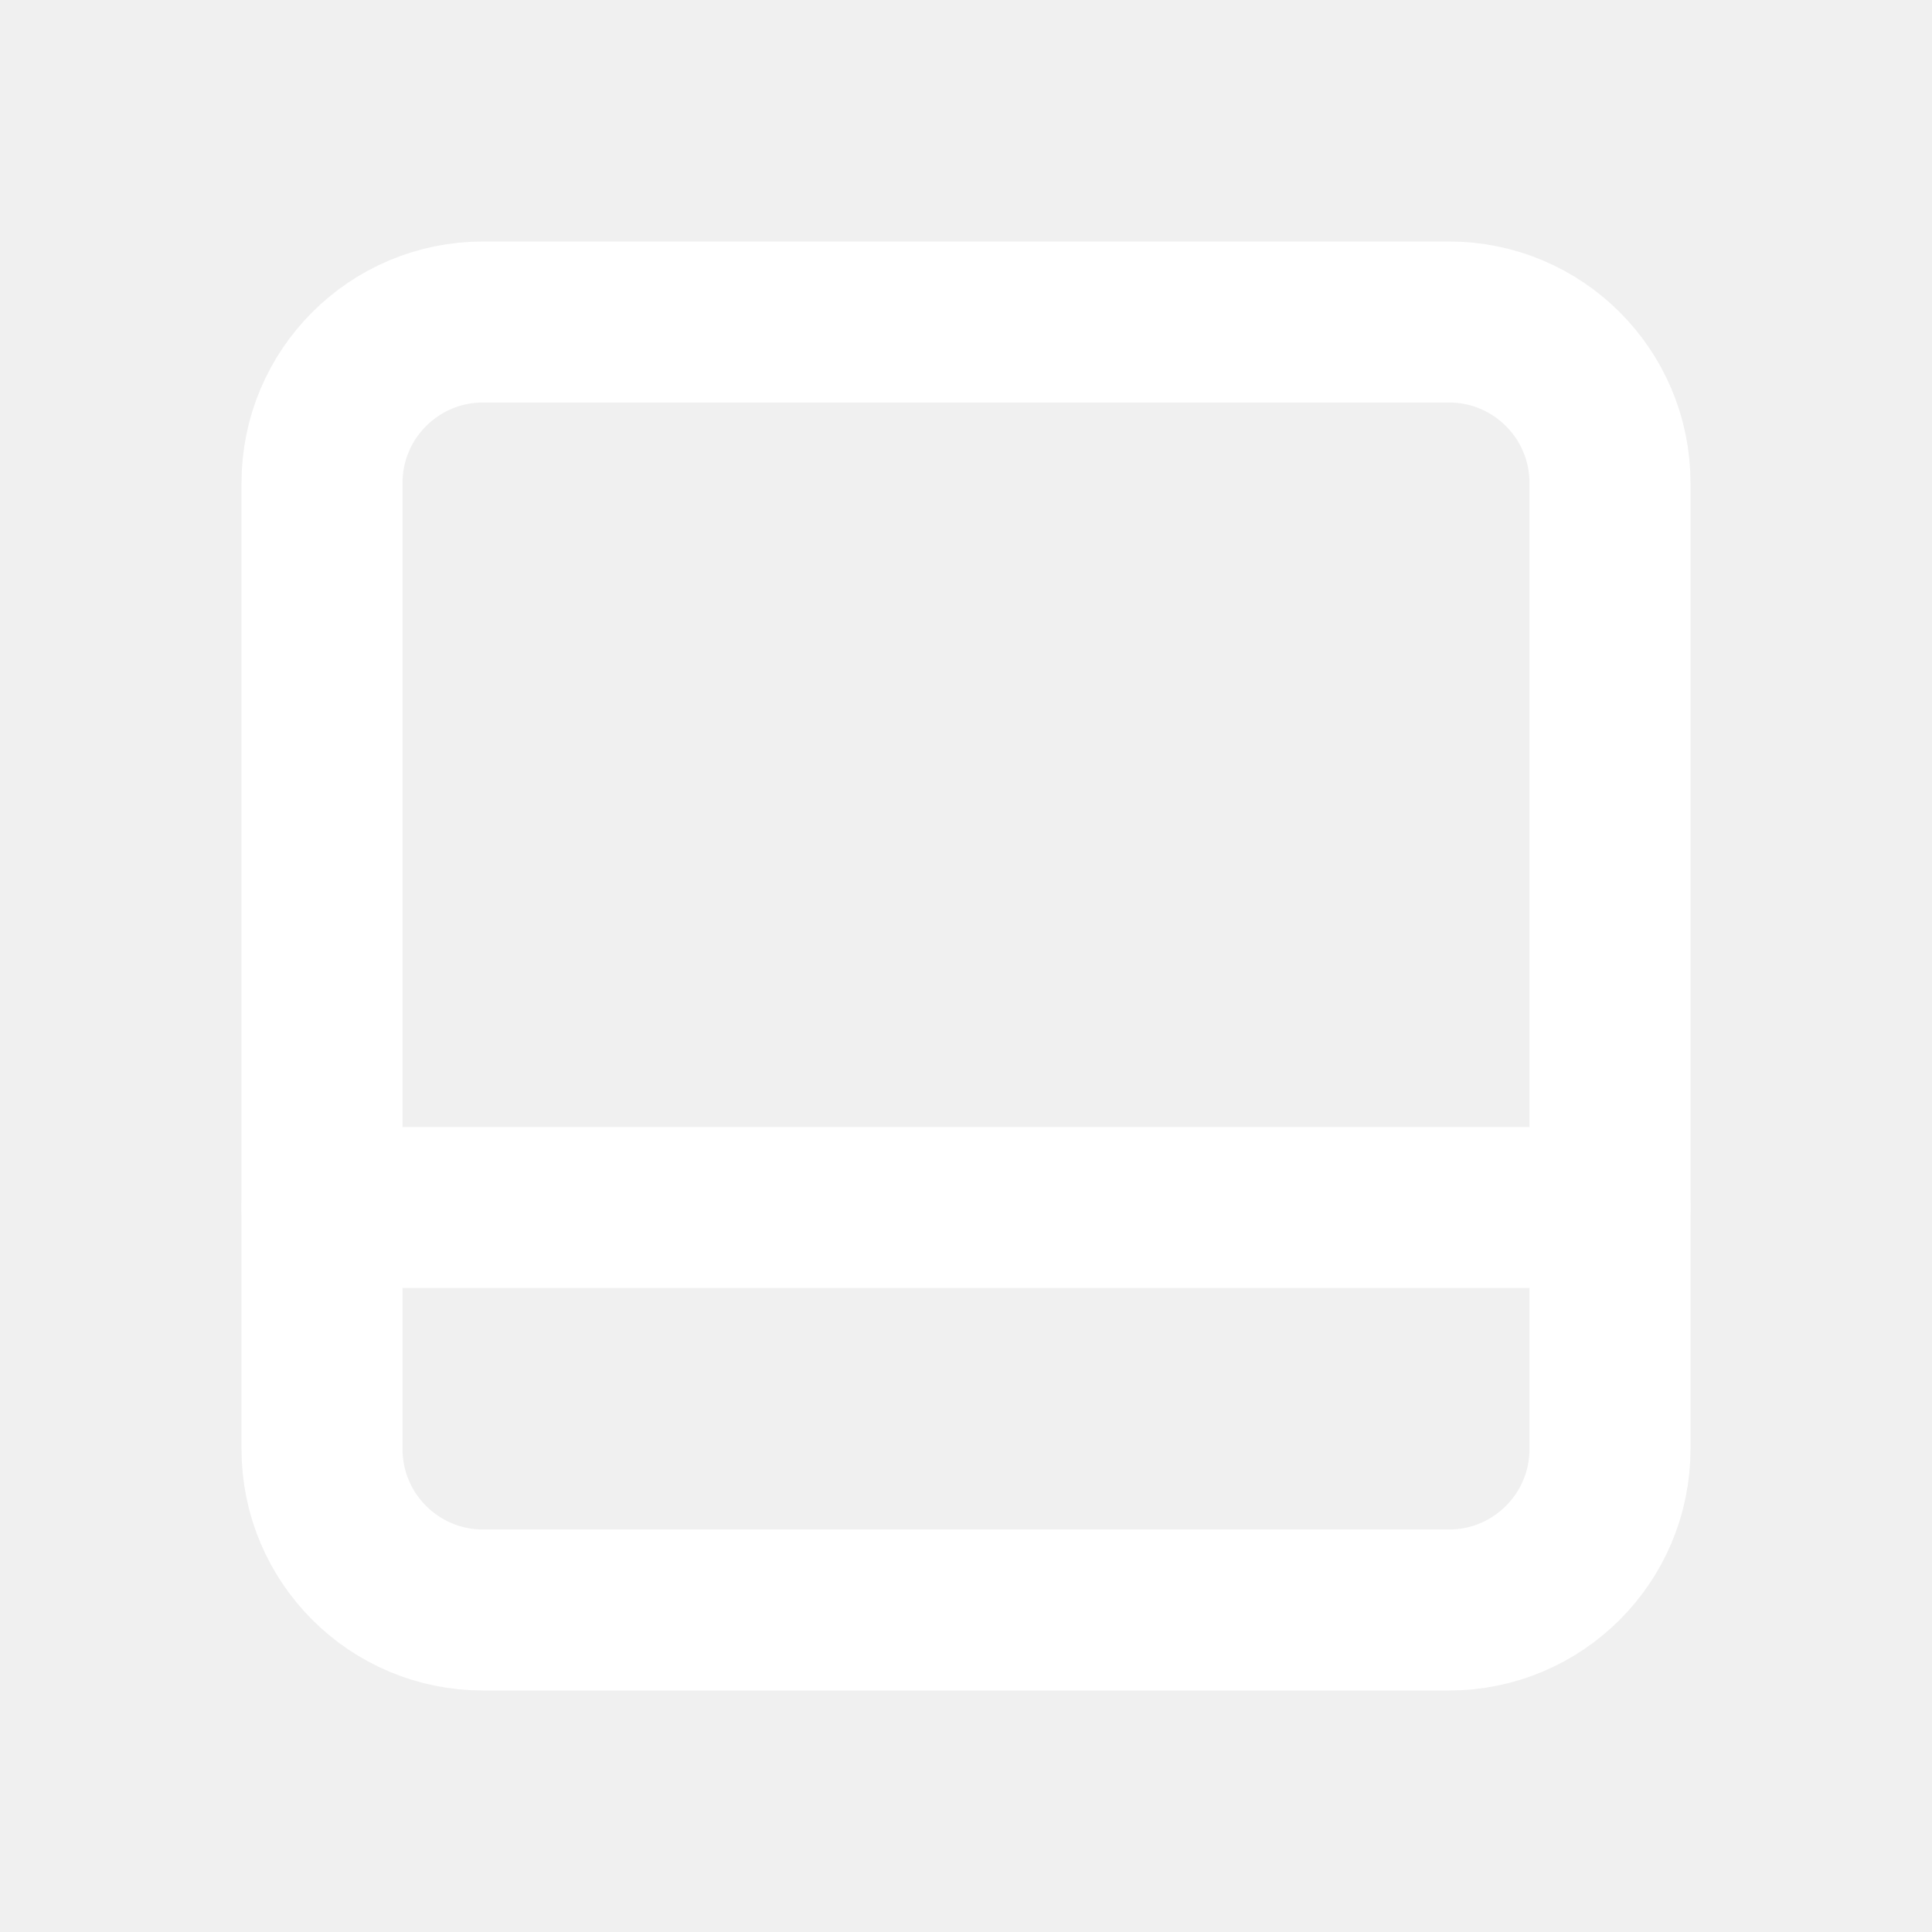
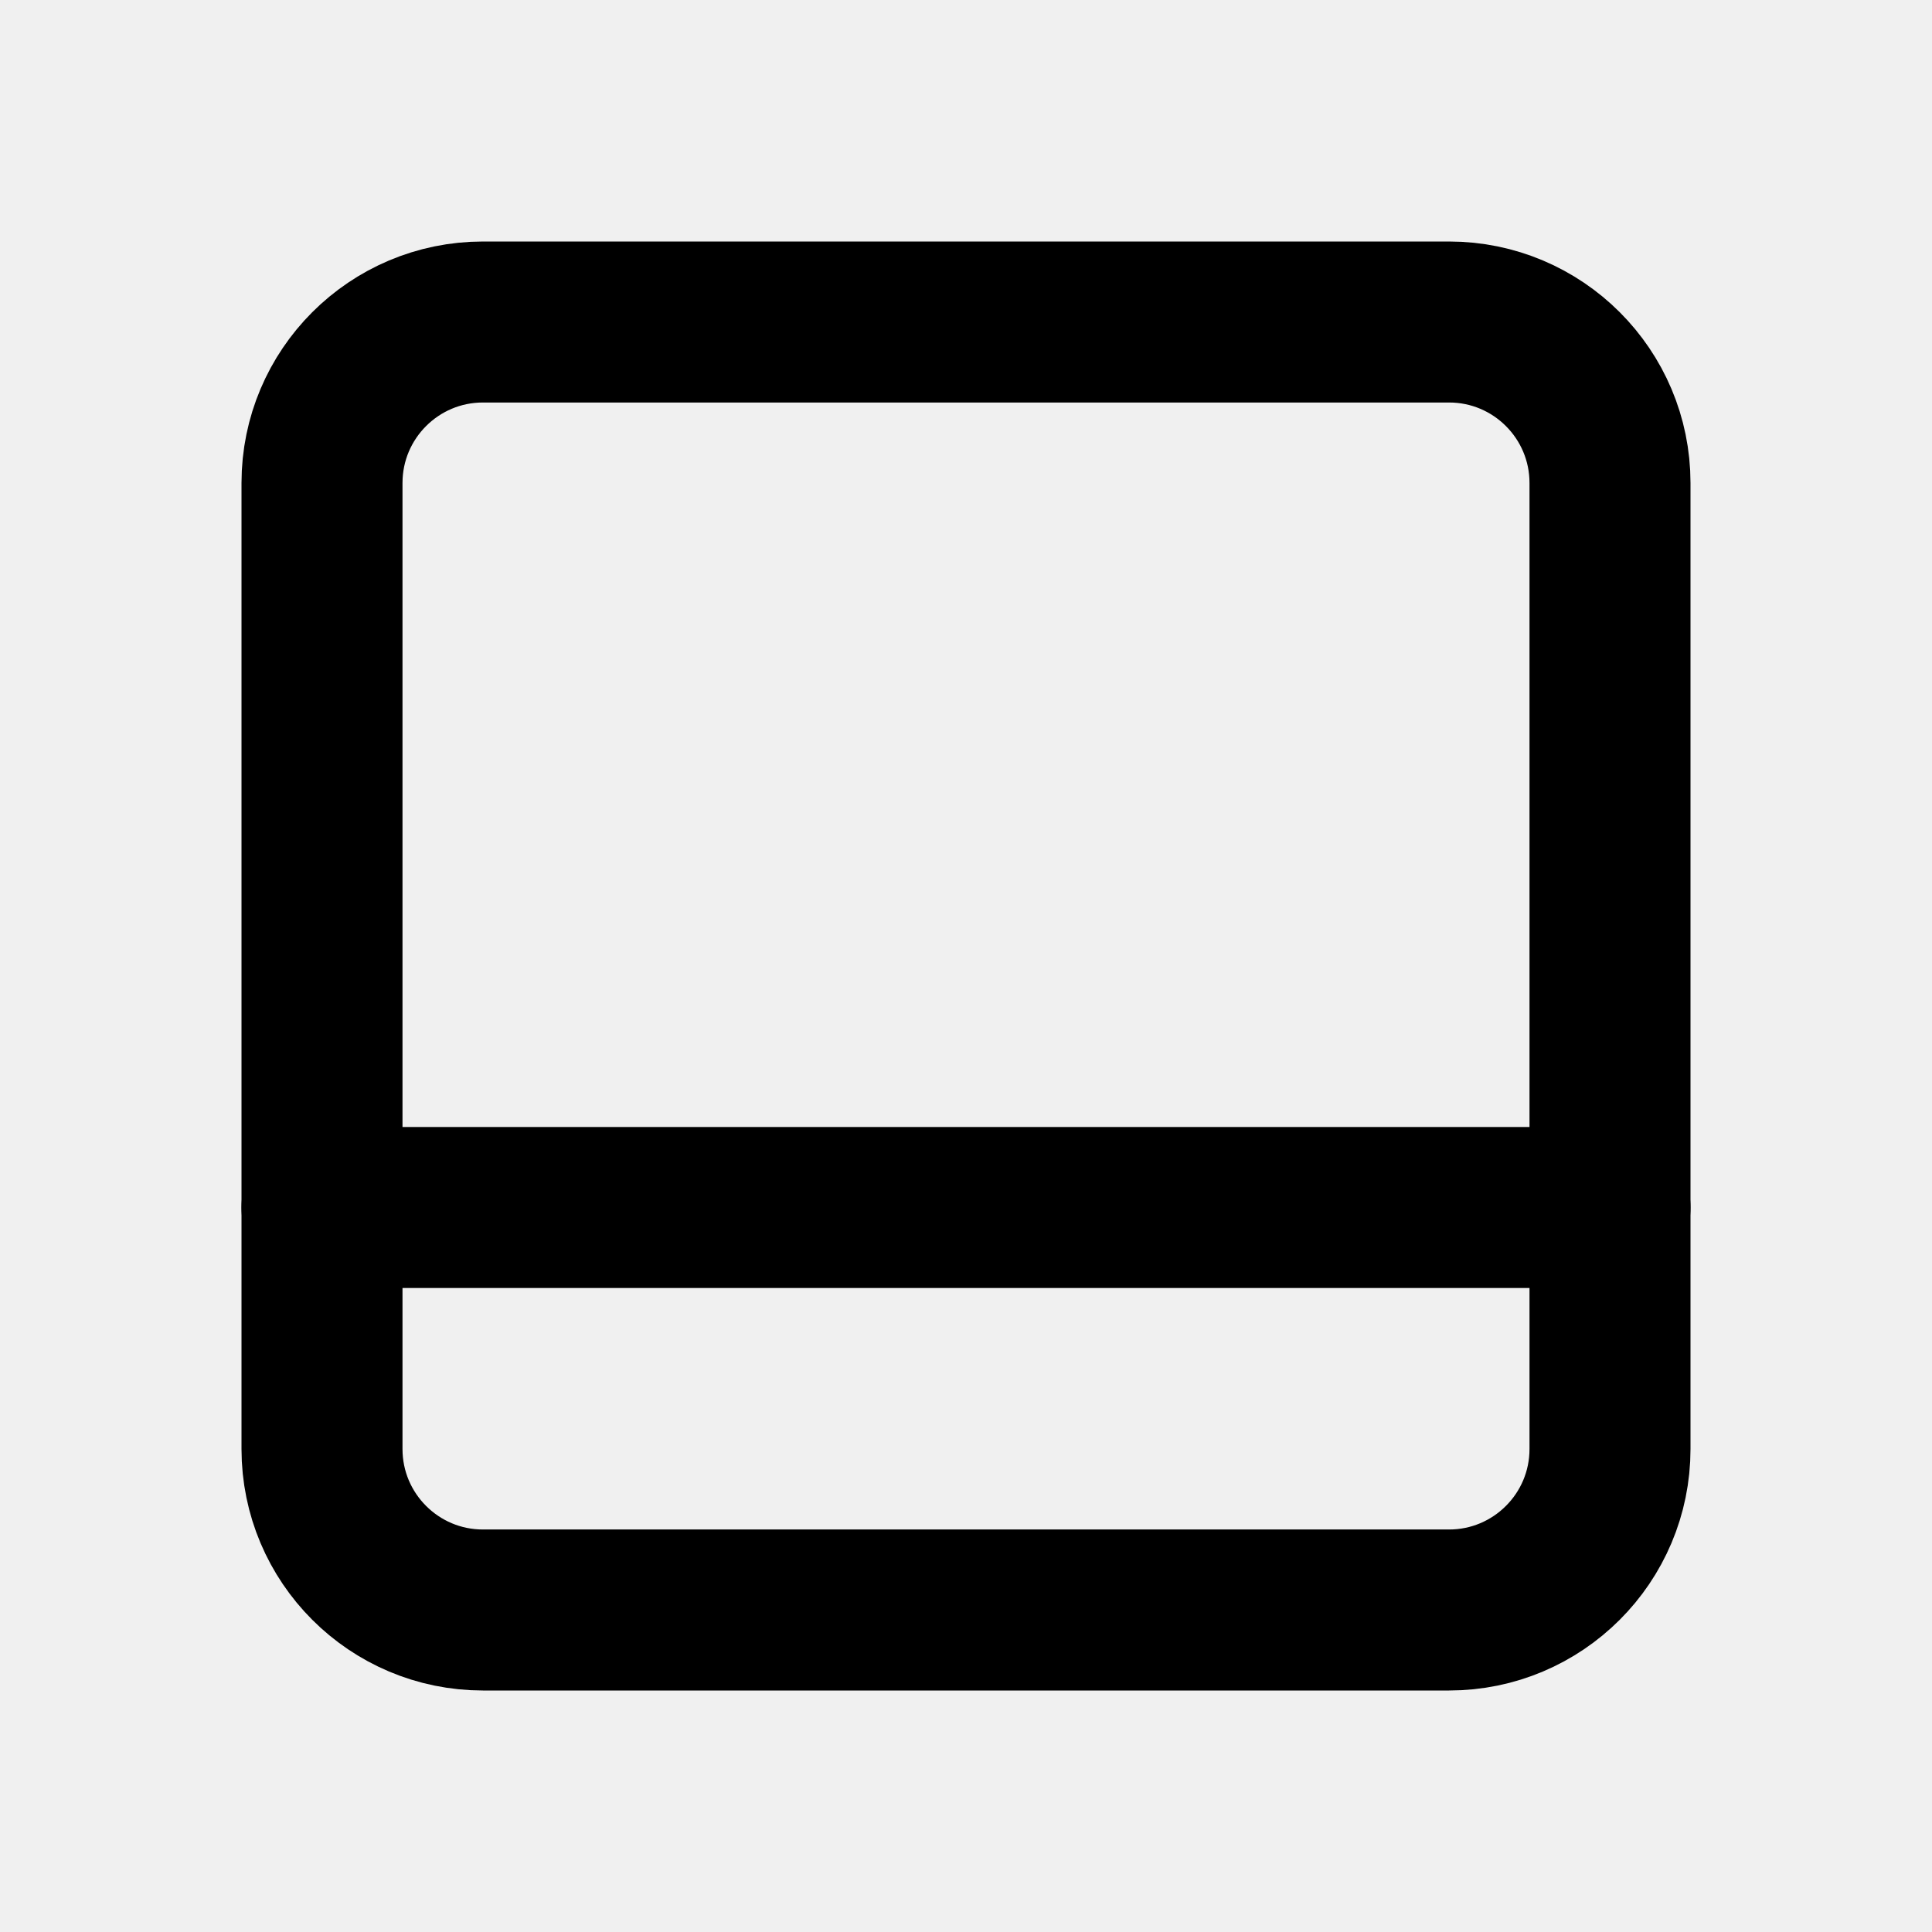
- <svg xmlns="http://www.w3.org/2000/svg" width="24" height="24" viewBox="0 0 24 24" fill="none" stroke="#ffffff" stroke-width="2" stroke-linecap="round" stroke-linejoin="round" class="icon icon-tabler icons-tabler-outline icon-tabler-layout-bottombar">
+ <svg xmlns="http://www.w3.org/2000/svg" width="24" height="24" viewBox="0 0 24 24" fill="none" stroke="#000" stroke-width="2" stroke-linecap="round" stroke-linejoin="round" class="icon icon-tabler icons-tabler-outline icon-tabler-layout-bottombar">
  <path stroke="none" d="M0 0h24v24H0z" fill="none" />
  <path d="M4 4m0 2a2 2 0 0 1 2 -2h12a2 2 0 0 1 2 2v12a2 2 0 0 1 -2 2h-12a2 2 0 0 1 -2 -2z" />
  <path d="M4 15l16 0" />
</svg>
